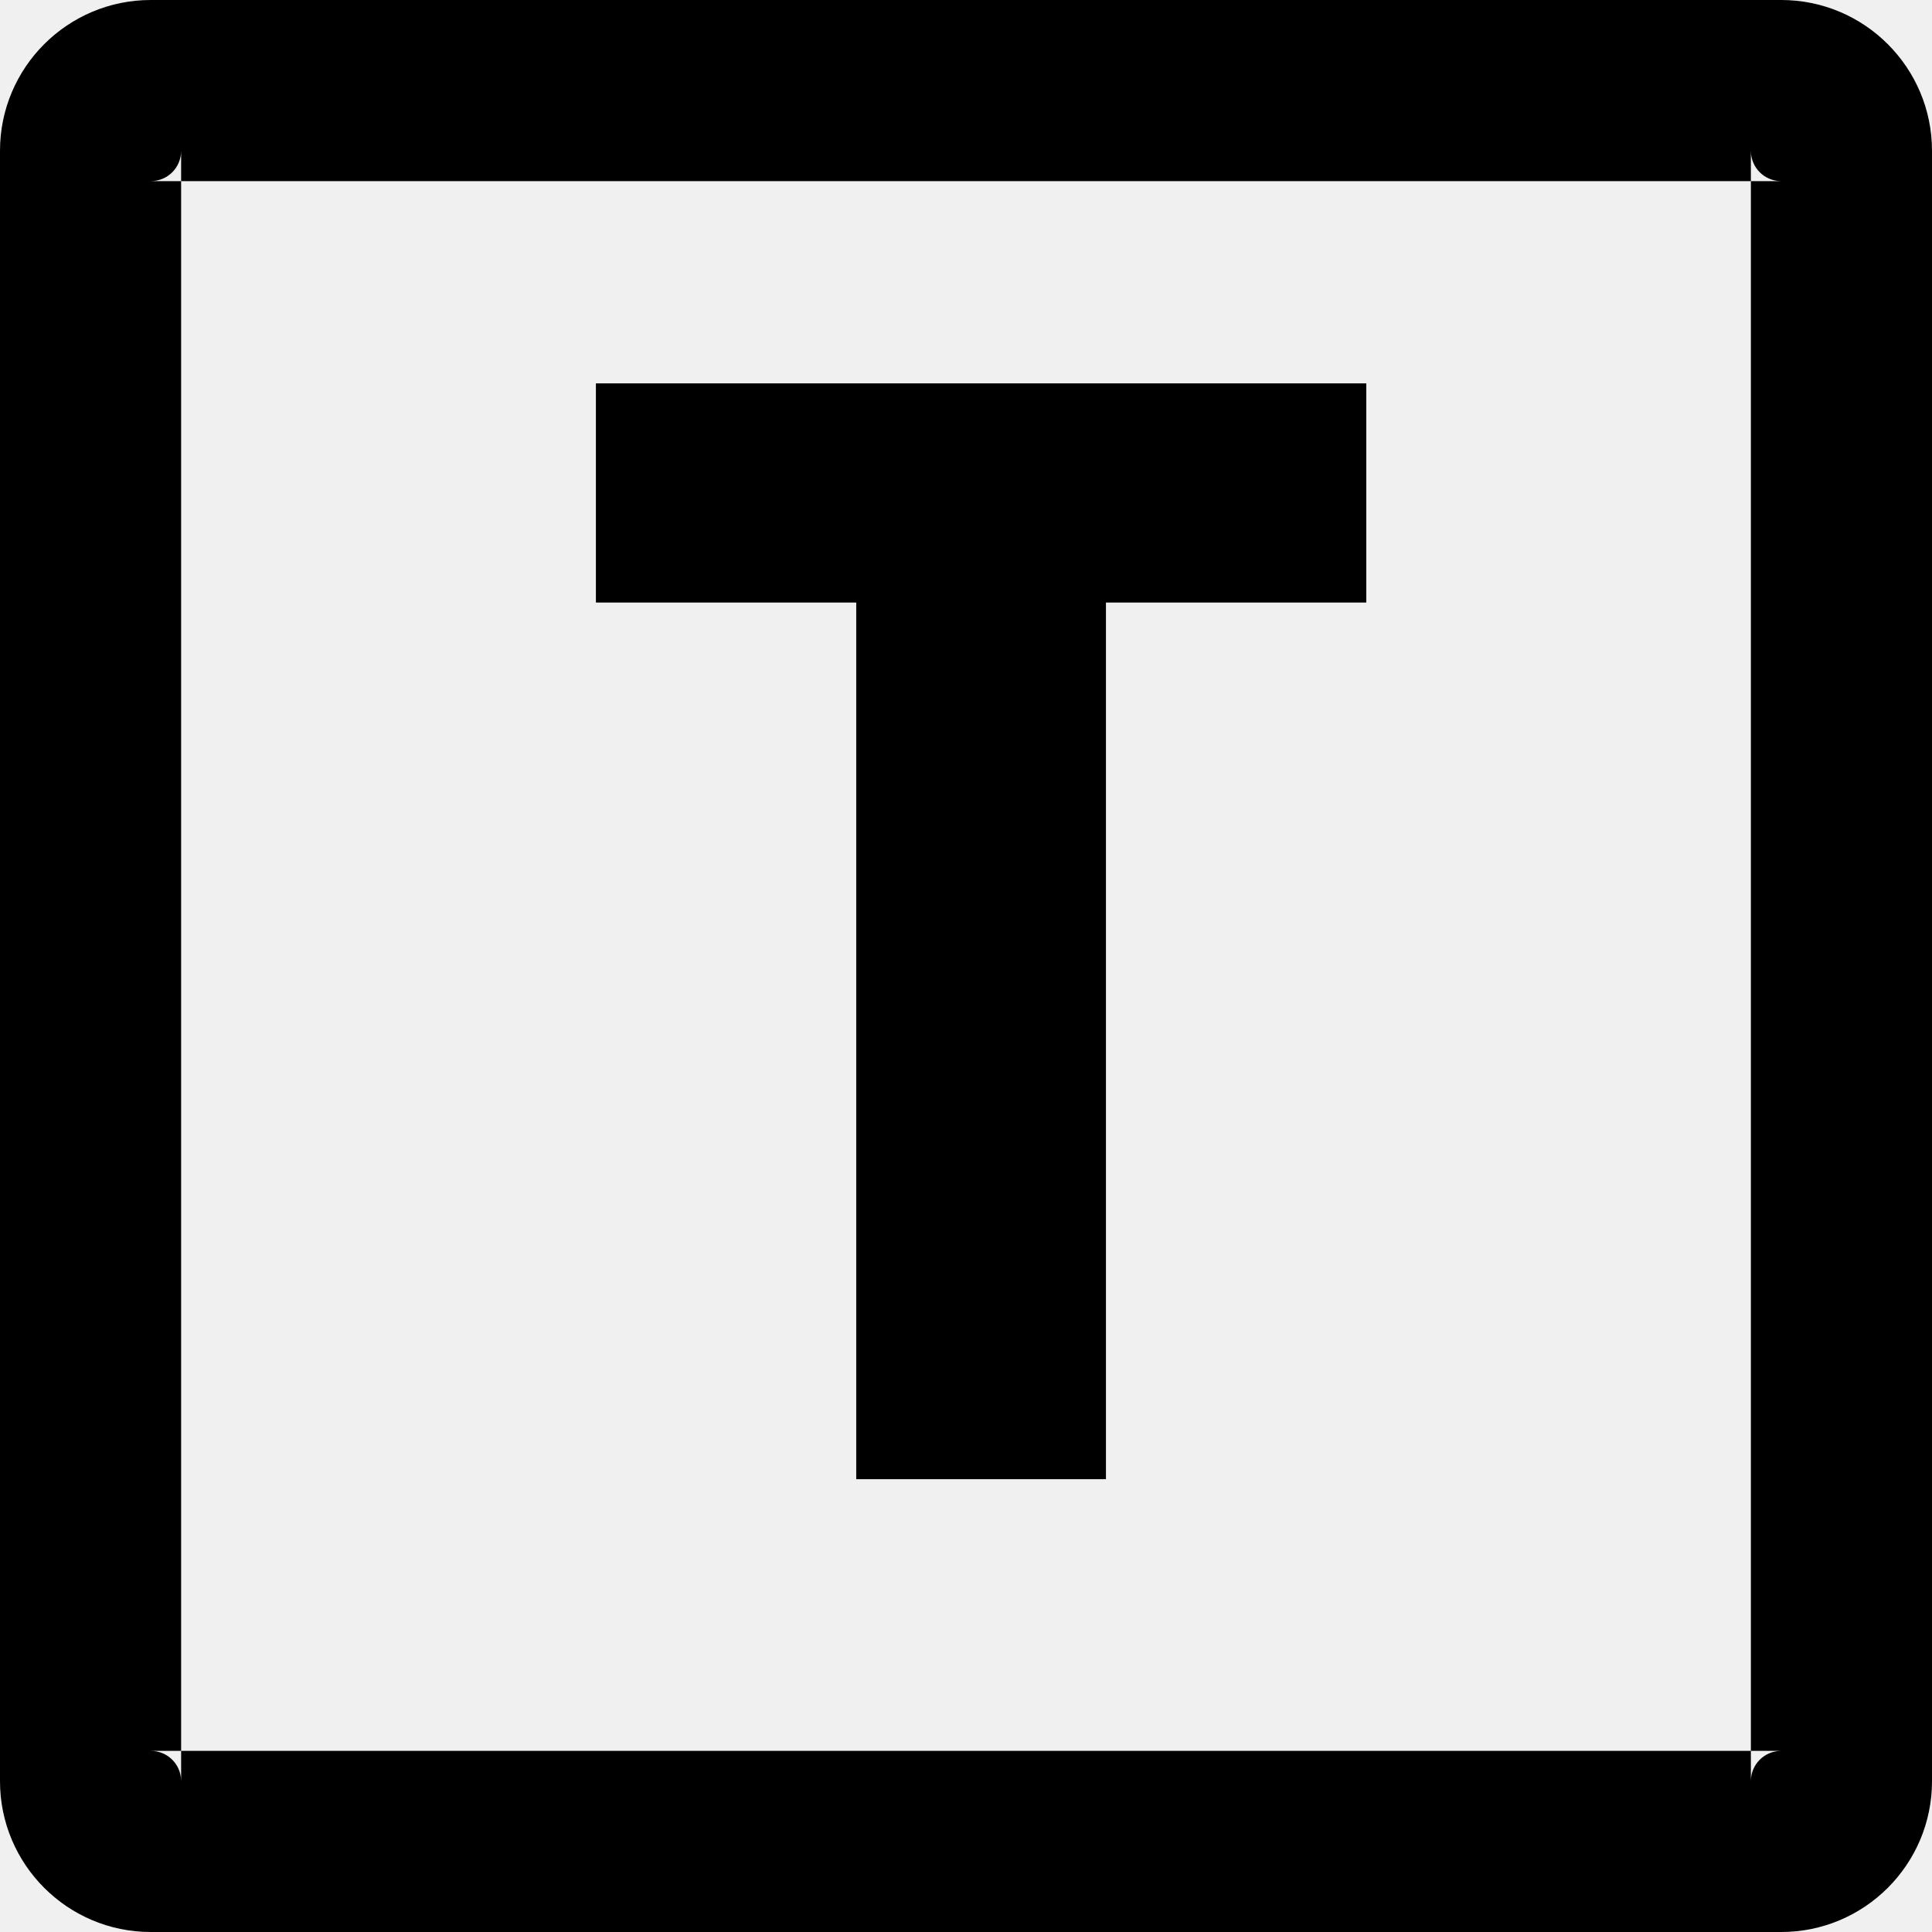
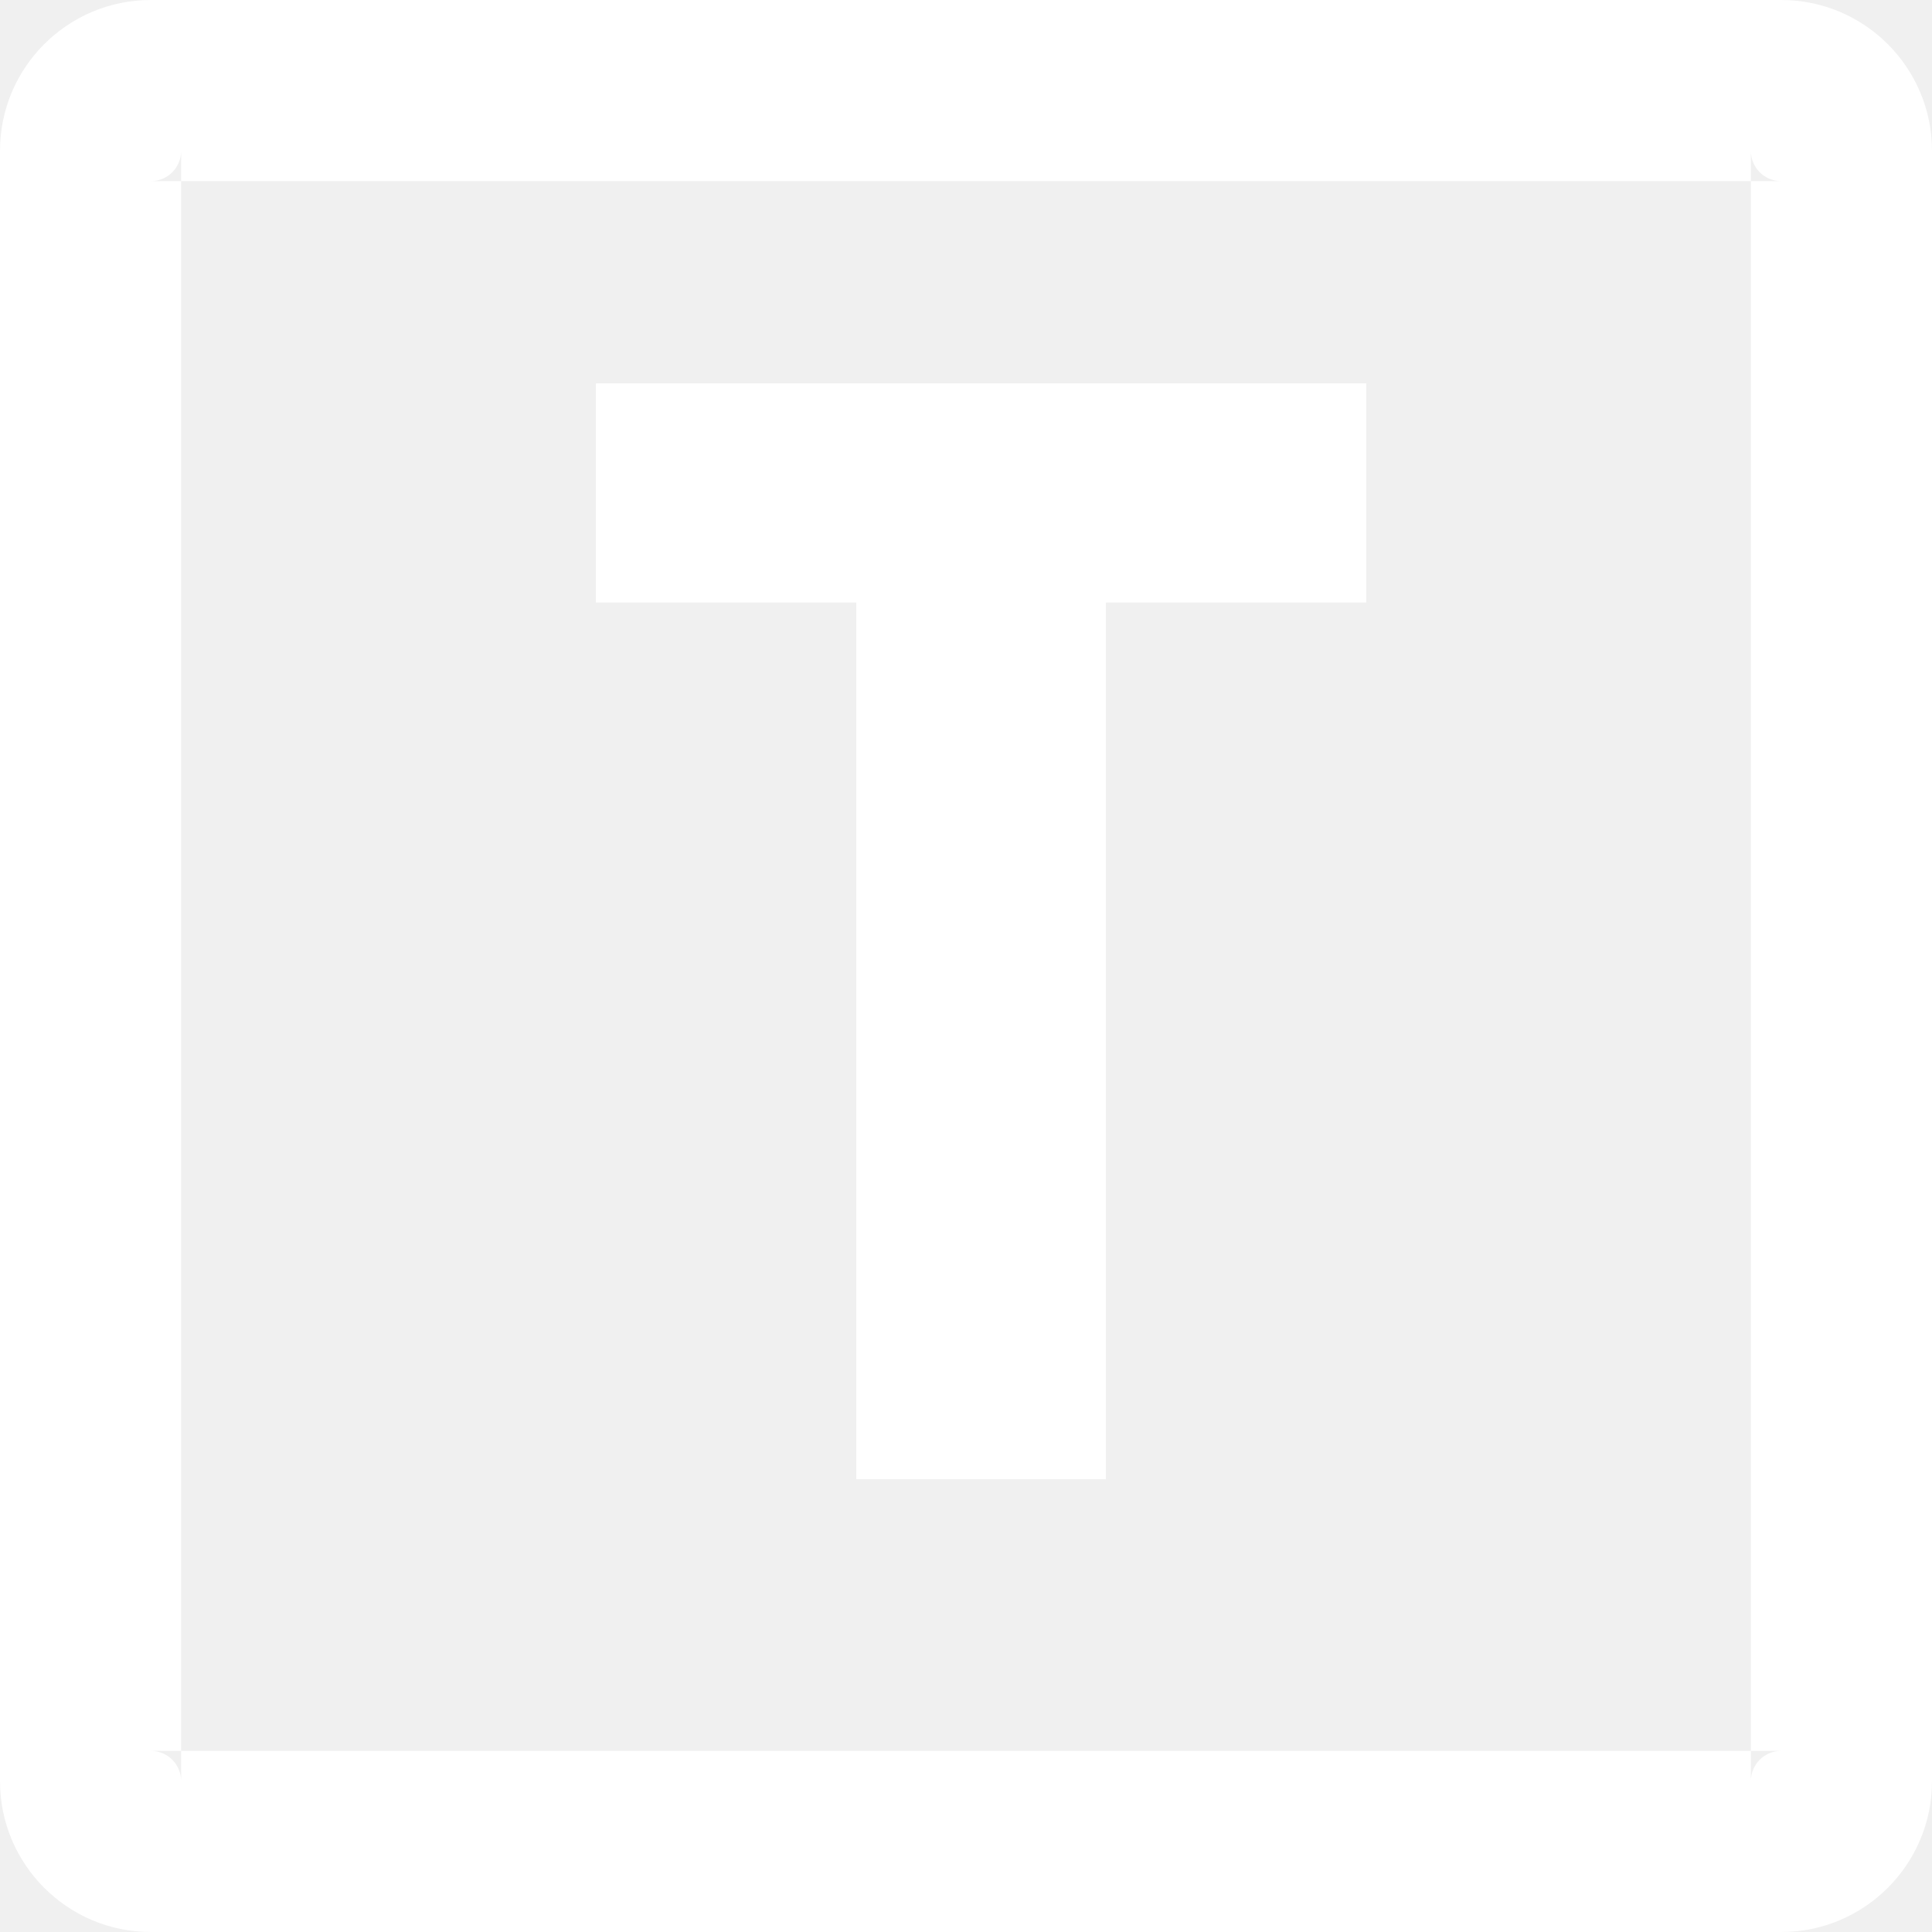
<svg xmlns="http://www.w3.org/2000/svg" width="64px" height="64px" viewBox="0 0 64 64" version="1.1">
  <defs />
  <g id="Page-1" stroke="none" stroke-width="1" fill="none" fill-rule="evenodd">
-     <g id="tocky" fill="#000000">
+     <g id="tocky" fill="#FFFFFF">
      <path d="M6,4.995 L6,4.995 L6,59.005 C6,58.448 5.552,58 4.995,58 L59.005,58 C58.448,58 58,58.448 58,59.005 L58,4.995 C58,5.552 58.448,6 59.005,6 L4.995,6 C5.552,6 6,5.552 6,4.995 L6,4.995 Z M0,4.995 C0,2.236 2.24,0 4.995,0 L59.005,0 C61.764,0 64,2.24 64,4.995 L64,59.005 C64,61.764 61.76,64 59.005,64 L4.995,64 C2.236,64 0,61.76 0,59.005 L0,4.995 L0,4.995 Z" id="Rectangle-1" />
      <polygon id="T" points="19.74 19.96 19.74 12.7 45.26 12.7 45.26 19.96 36.636 19.96 36.636 49 28.364 49 28.364 19.96" />
    </g>
  </g>
</svg>
